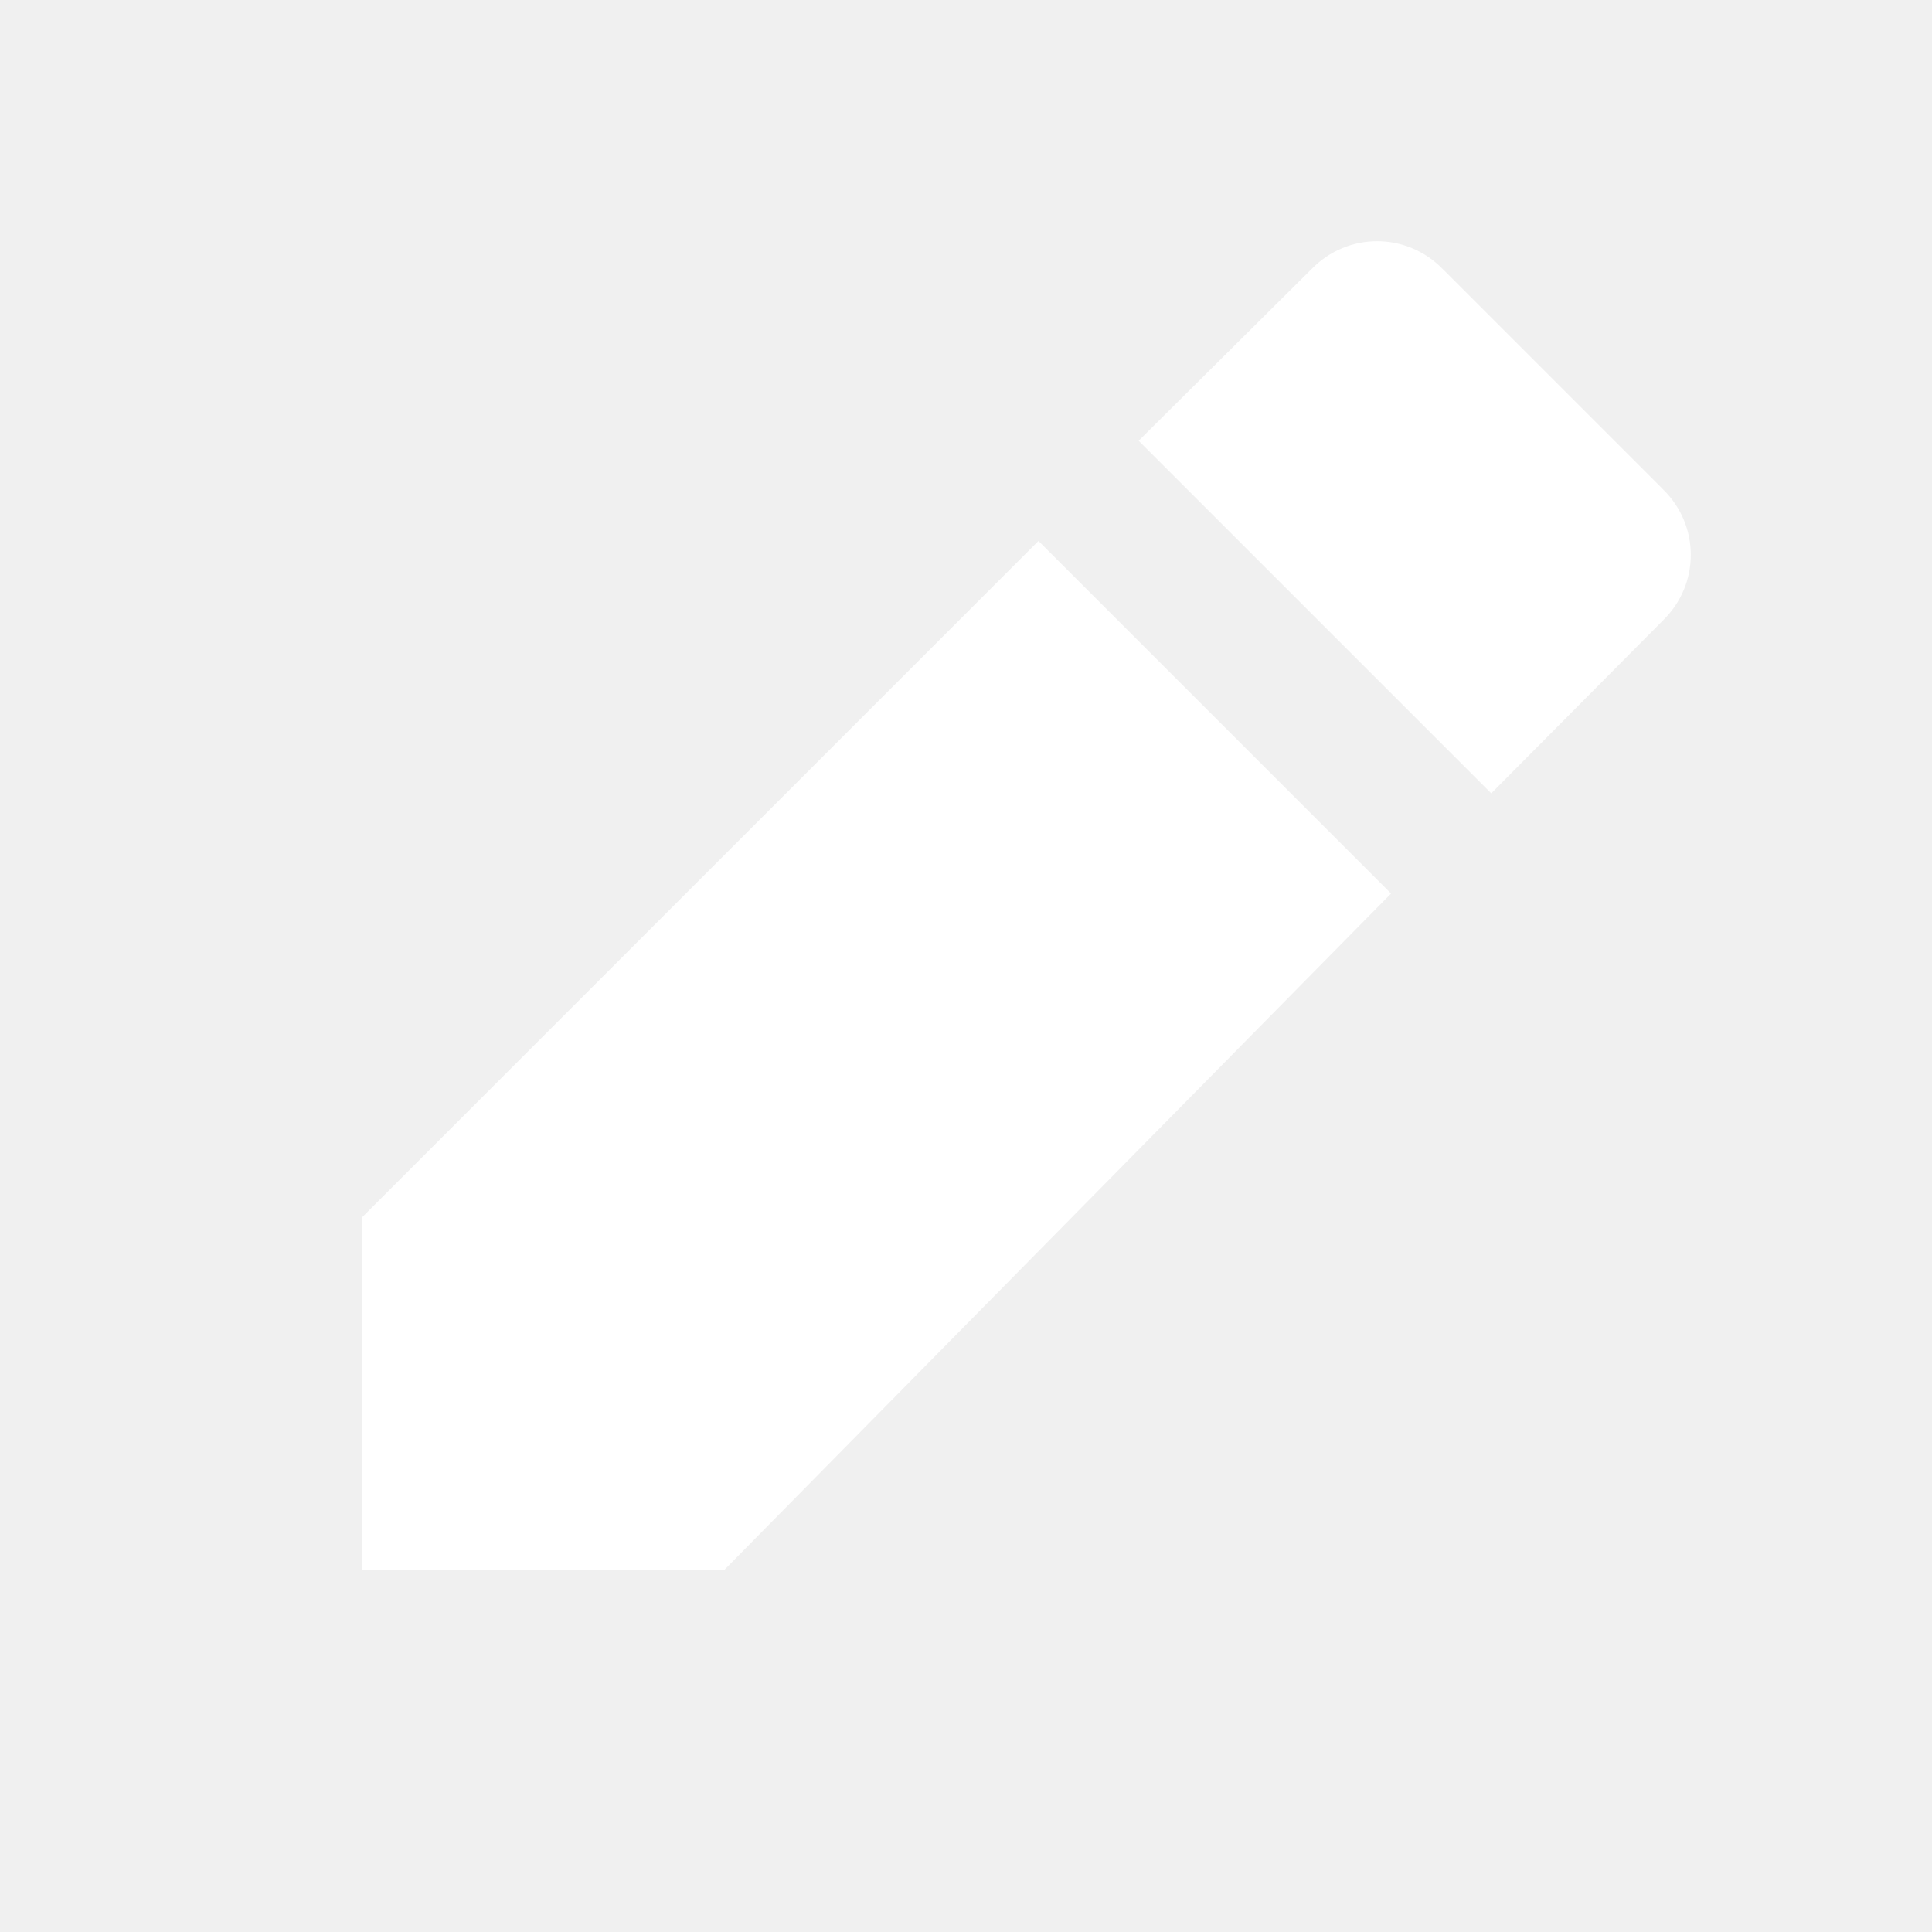
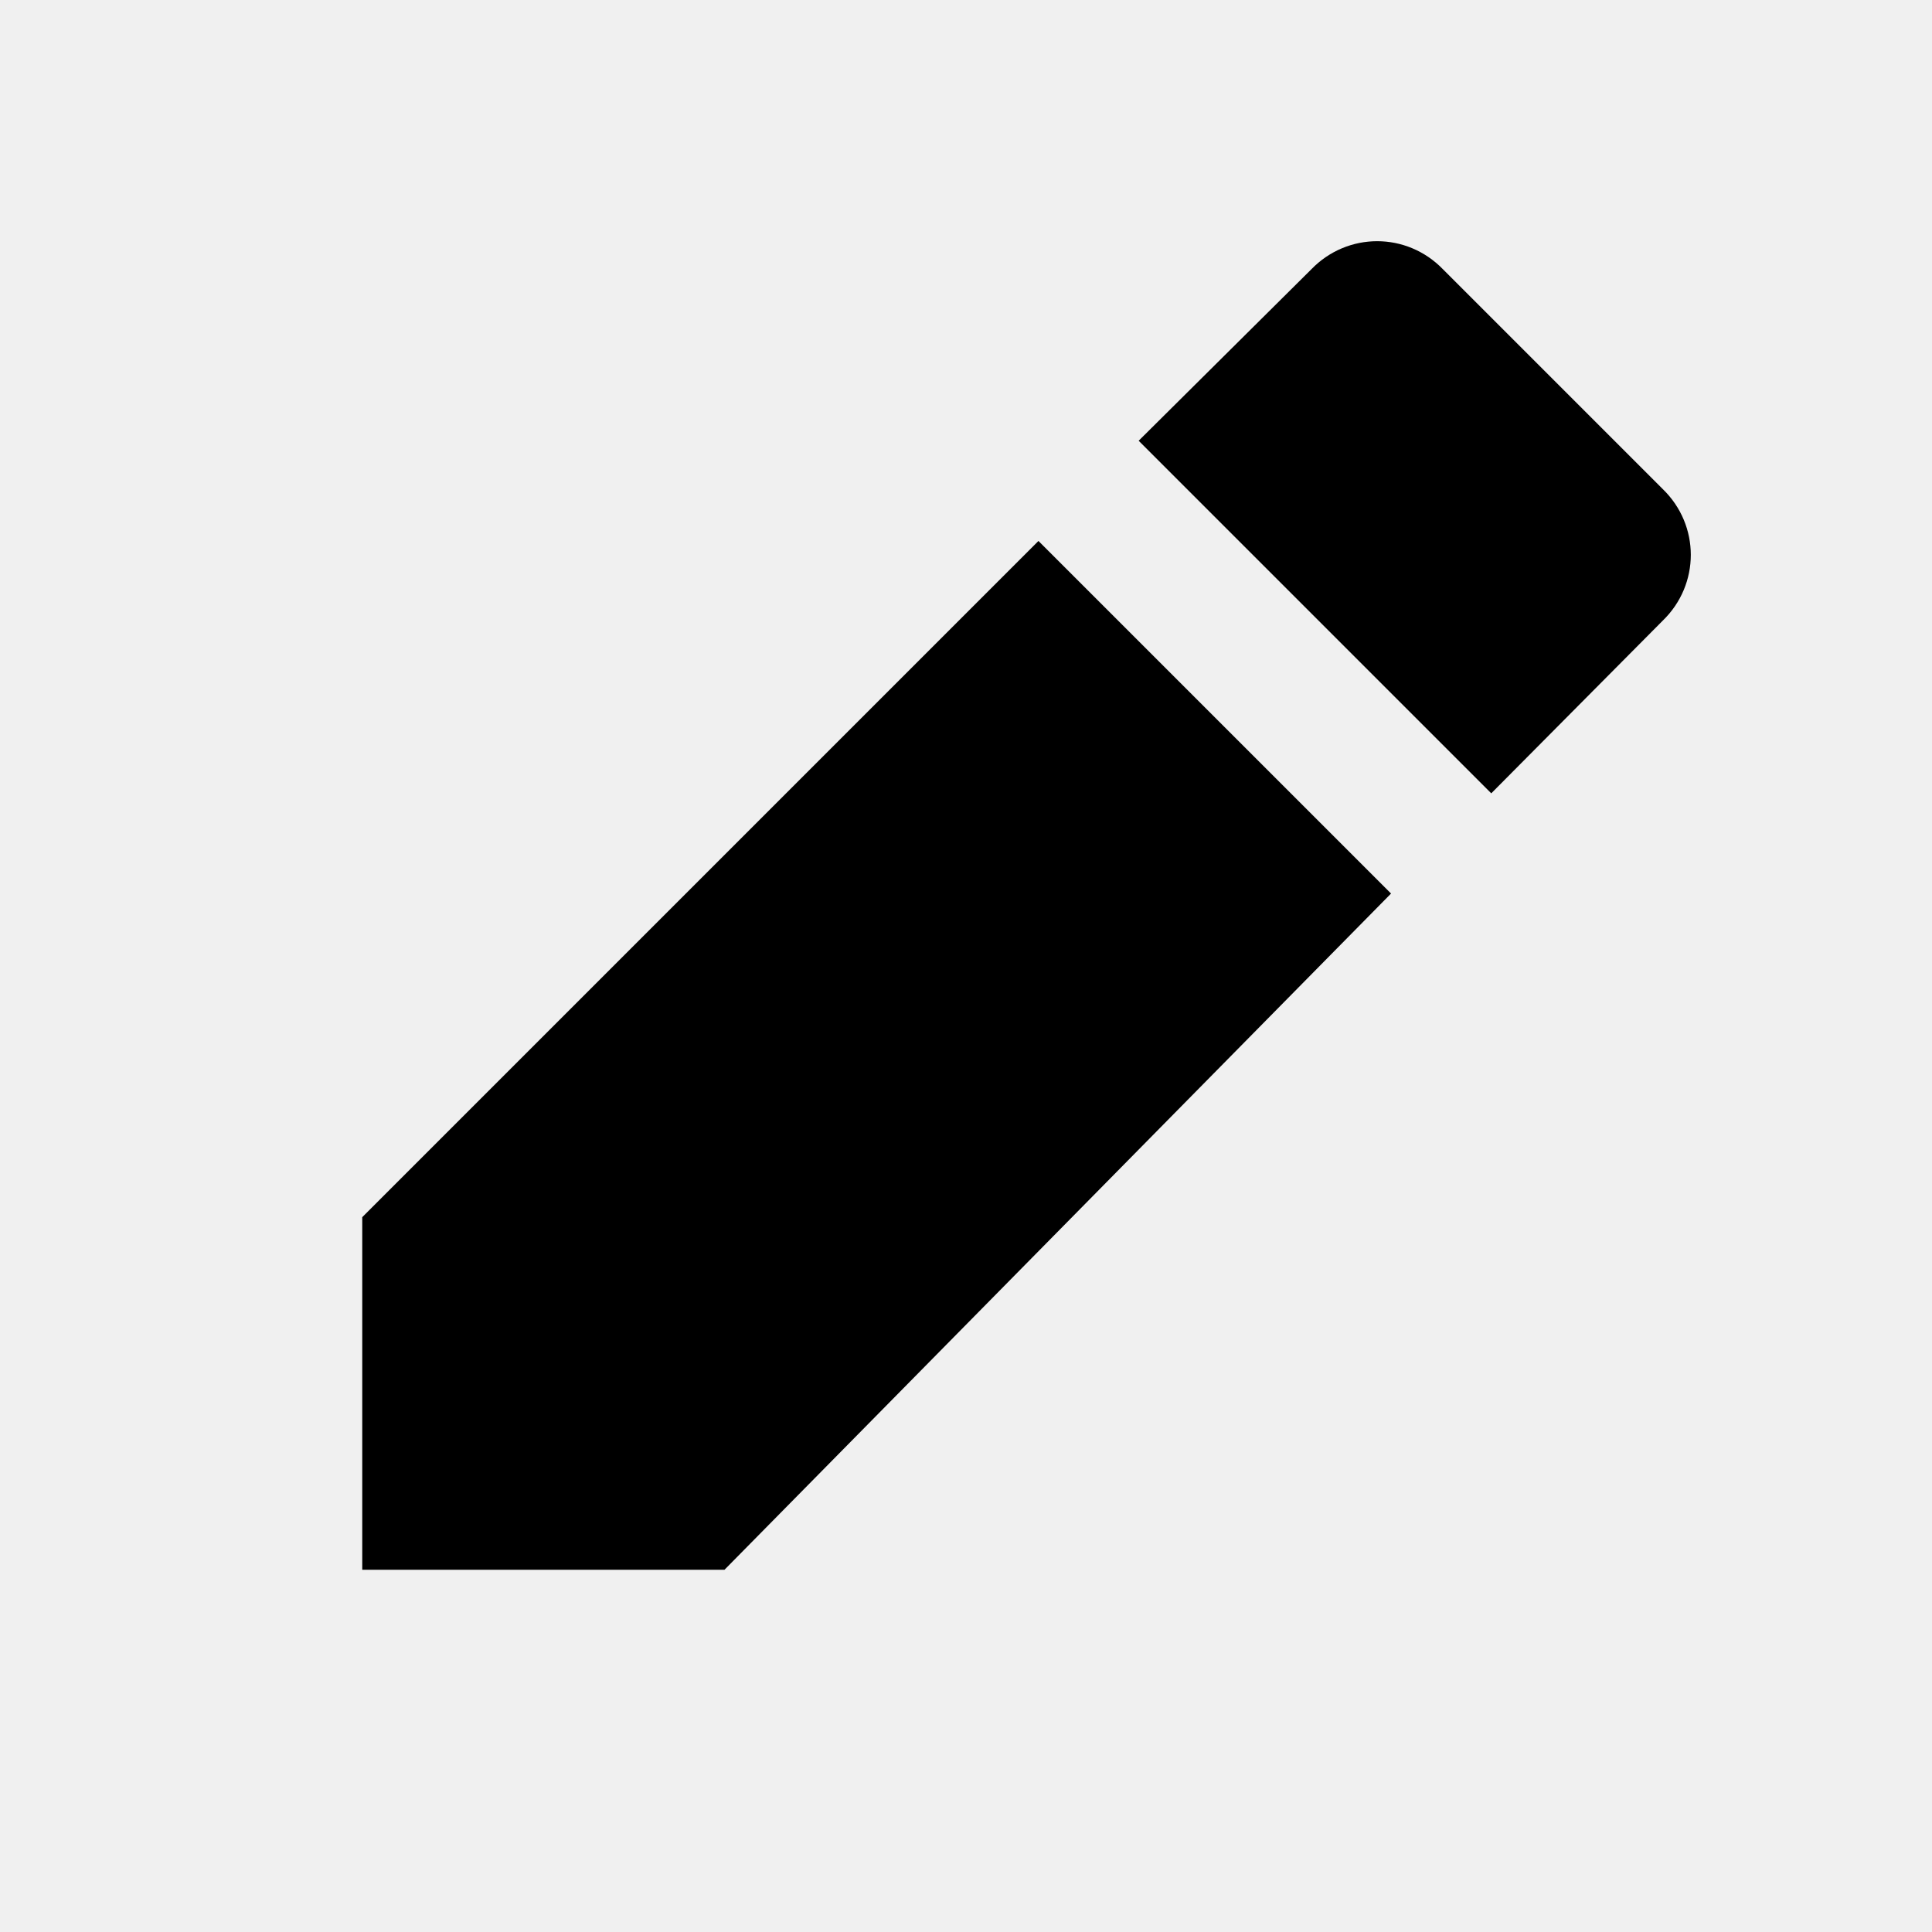
<svg xmlns="http://www.w3.org/2000/svg" width="16" height="16" viewBox="0 0 16 16" fill="none">
-   <path d="M3 10.08V13H6L11.52 7.4 8.6 4.48 3 10.08ZM13.77 5.14C14.08 4.84 14.08 4.35 13.77 4.05L11.95 2.23C11.65 1.92 11.16 1.92 10.86 2.23L9.43 3.65 12.35 6.57 13.77 5.14Z" fill="white" />
+   <path d="M3 10.08V13H6L11.52 7.4 8.6 4.48 3 10.08ZM13.77 5.14C14.08 4.84 14.08 4.35 13.77 4.05L11.95 2.23C11.65 1.92 11.16 1.92 10.86 2.23L9.43 3.65 12.35 6.57 13.77 5.14Z" fill="currentColor" />
</svg>
